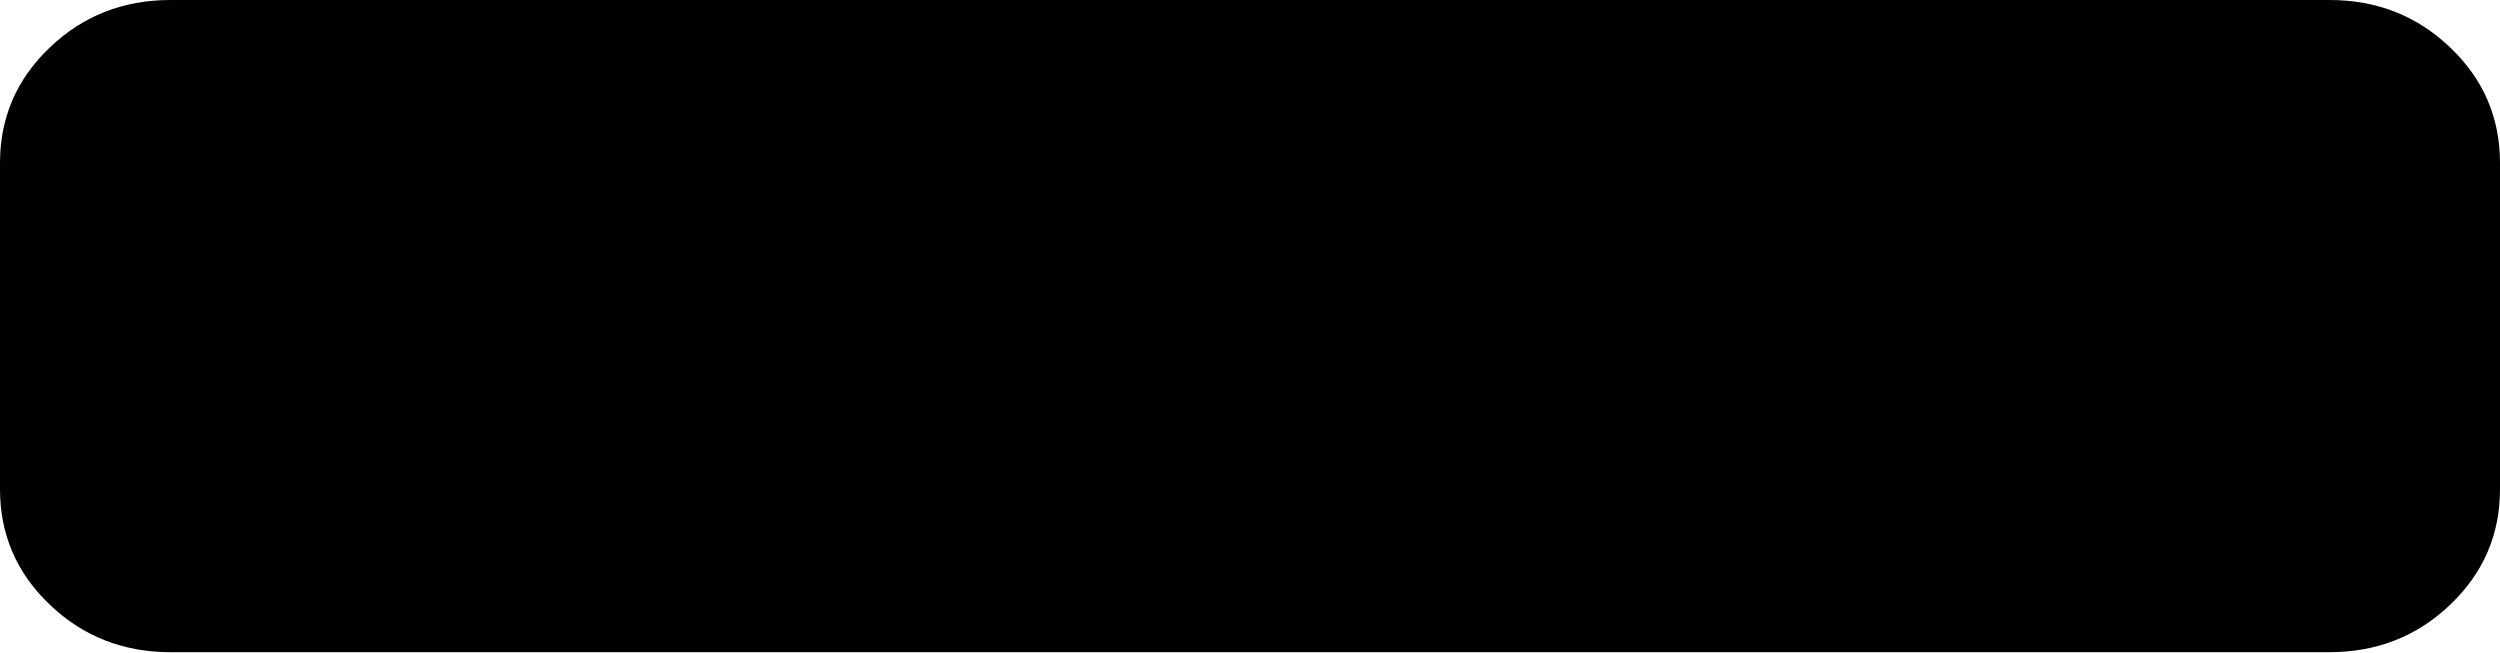
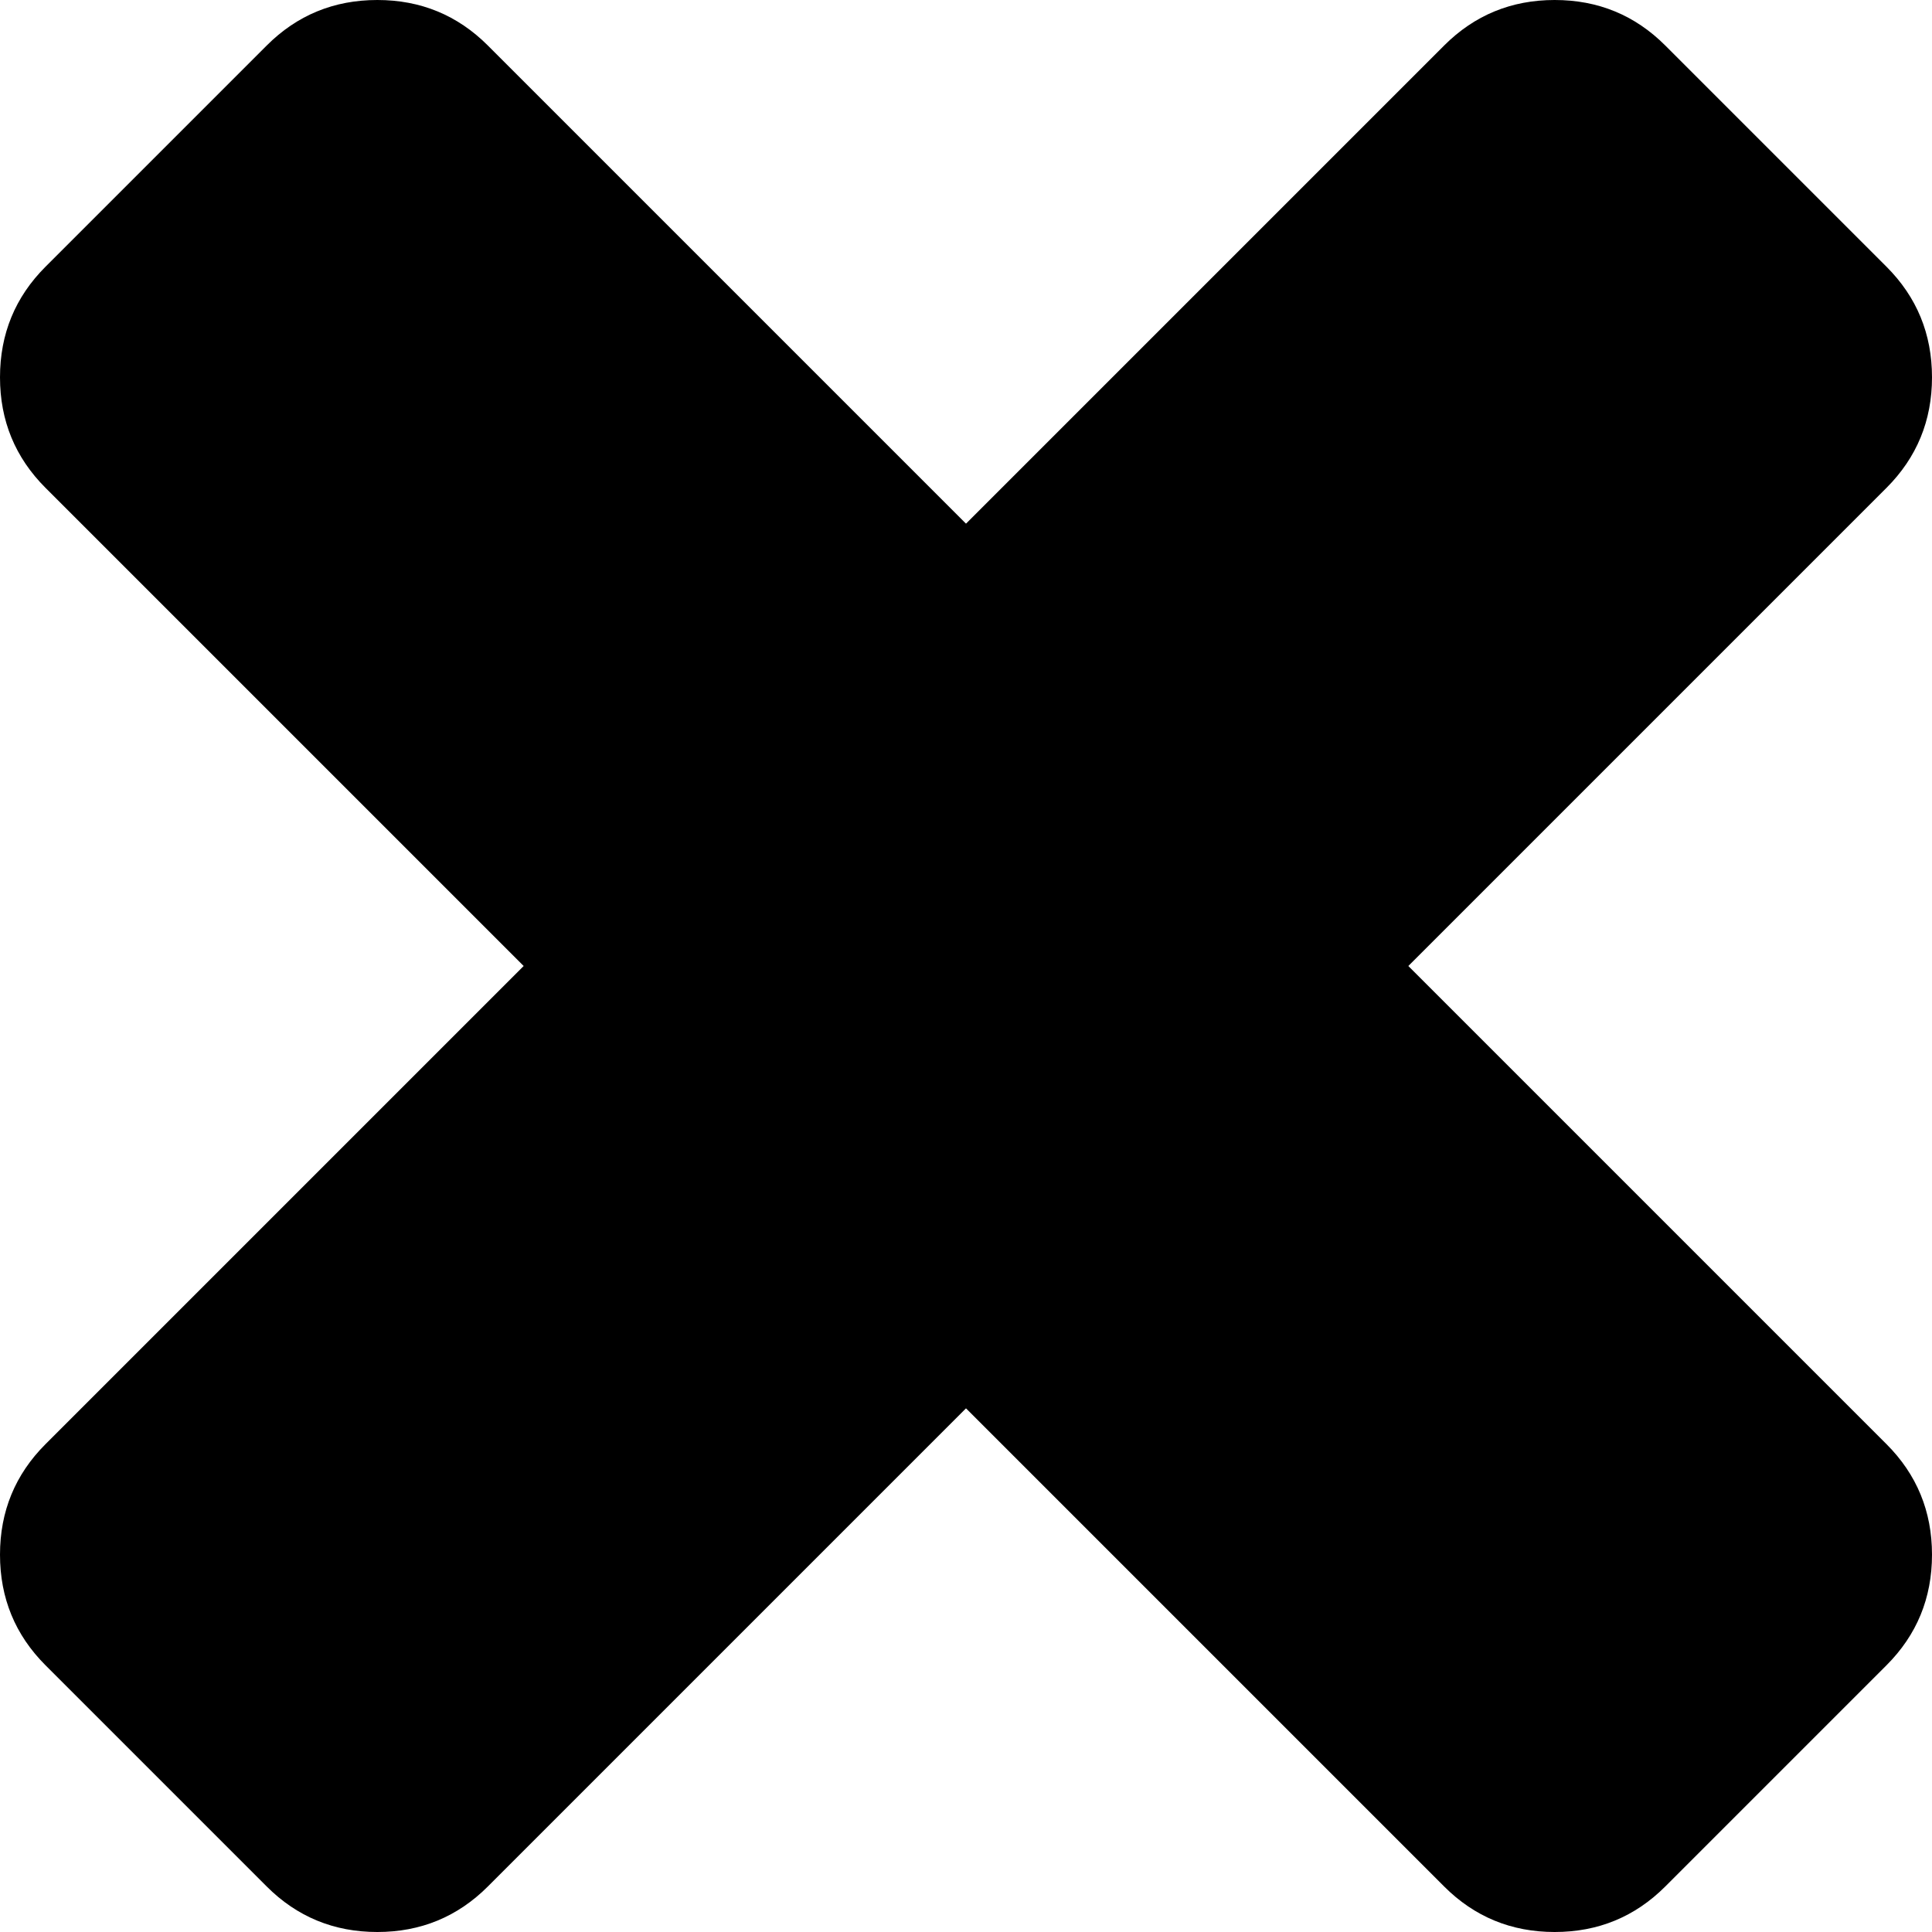
- <svg xmlns="http://www.w3.org/2000/svg" version="1.1" width="23px" height="6px">
-   <g transform="matrix(1 0 0 1 -1830 -9 )">
-     <path d="M 22.543 0.438  C 22.848 0.729  23 1.083  23 1.5  L 23 4.5  C 23 4.917  22.848 5.271  22.543 5.562  C 22.238 5.854  21.867 6  21.432 6  L 1.568 6  C 1.133 6  0.762 5.854  0.457 5.562  C 0.152 5.271  0 4.917  0 4.5  L 0 1.5  C 0 1.083  0.152 0.729  0.457 0.438  C 0.762 0.146  1.133 0  1.568 0  L 21.432 0  C 21.867 0  22.238 0.146  22.543 0.438  Z " fill-rule="nonzero" fill="#000000" stroke="none" transform="matrix(1 0 0 1 1830 9 )" />
+ <svg xmlns="http://www.w3.org/2000/svg" version="1.1" width="23px" height="23px">
+   <g transform="matrix(1 0 0 1 -1897 0 )">
+     <path d="M 22.458 17.192  C 22.819 17.553  23 17.992  23 18.508  C 23 19.025  22.819 19.464  22.458 19.825  L 19.825 22.458  C 19.464 22.819  19.025 23  18.508 23  C 17.992 23  17.553 22.819  17.192 22.458  L 11.5 16.766  L 5.808 22.458  C 5.447 22.819  5.008 23  4.492 23  C 3.975 23  3.536 22.819  3.175 22.458  L 0.542 19.825  C 0.181 19.464  0 19.025  0 18.508  C 0 17.992  0.181 17.553  0.542 17.192  L 6.234 11.5  L 0.542 5.808  C 0.181 5.447  0 5.008  0 4.492  C 0 3.975  0.181 3.536  0.542 3.175  L 3.175 0.542  C 3.536 0.181  3.975 0  4.492 0  C 5.008 0  5.447 0.181  5.808 0.542  L 11.5 6.234  L 17.192 0.542  C 17.553 0.181  17.992 0  18.508 0  C 19.025 0  19.464 0.181  19.825 0.542  L 22.458 3.175  C 22.819 3.536  23 3.975  23 4.492  C 23 5.008  22.819 5.447  22.458 5.808  L 16.766 11.5  L 22.458 17.192  Z " fill-rule="nonzero" fill="#000000" stroke="none" transform="matrix(1 0 0 1 1897 0 )" />
  </g>
</svg>
